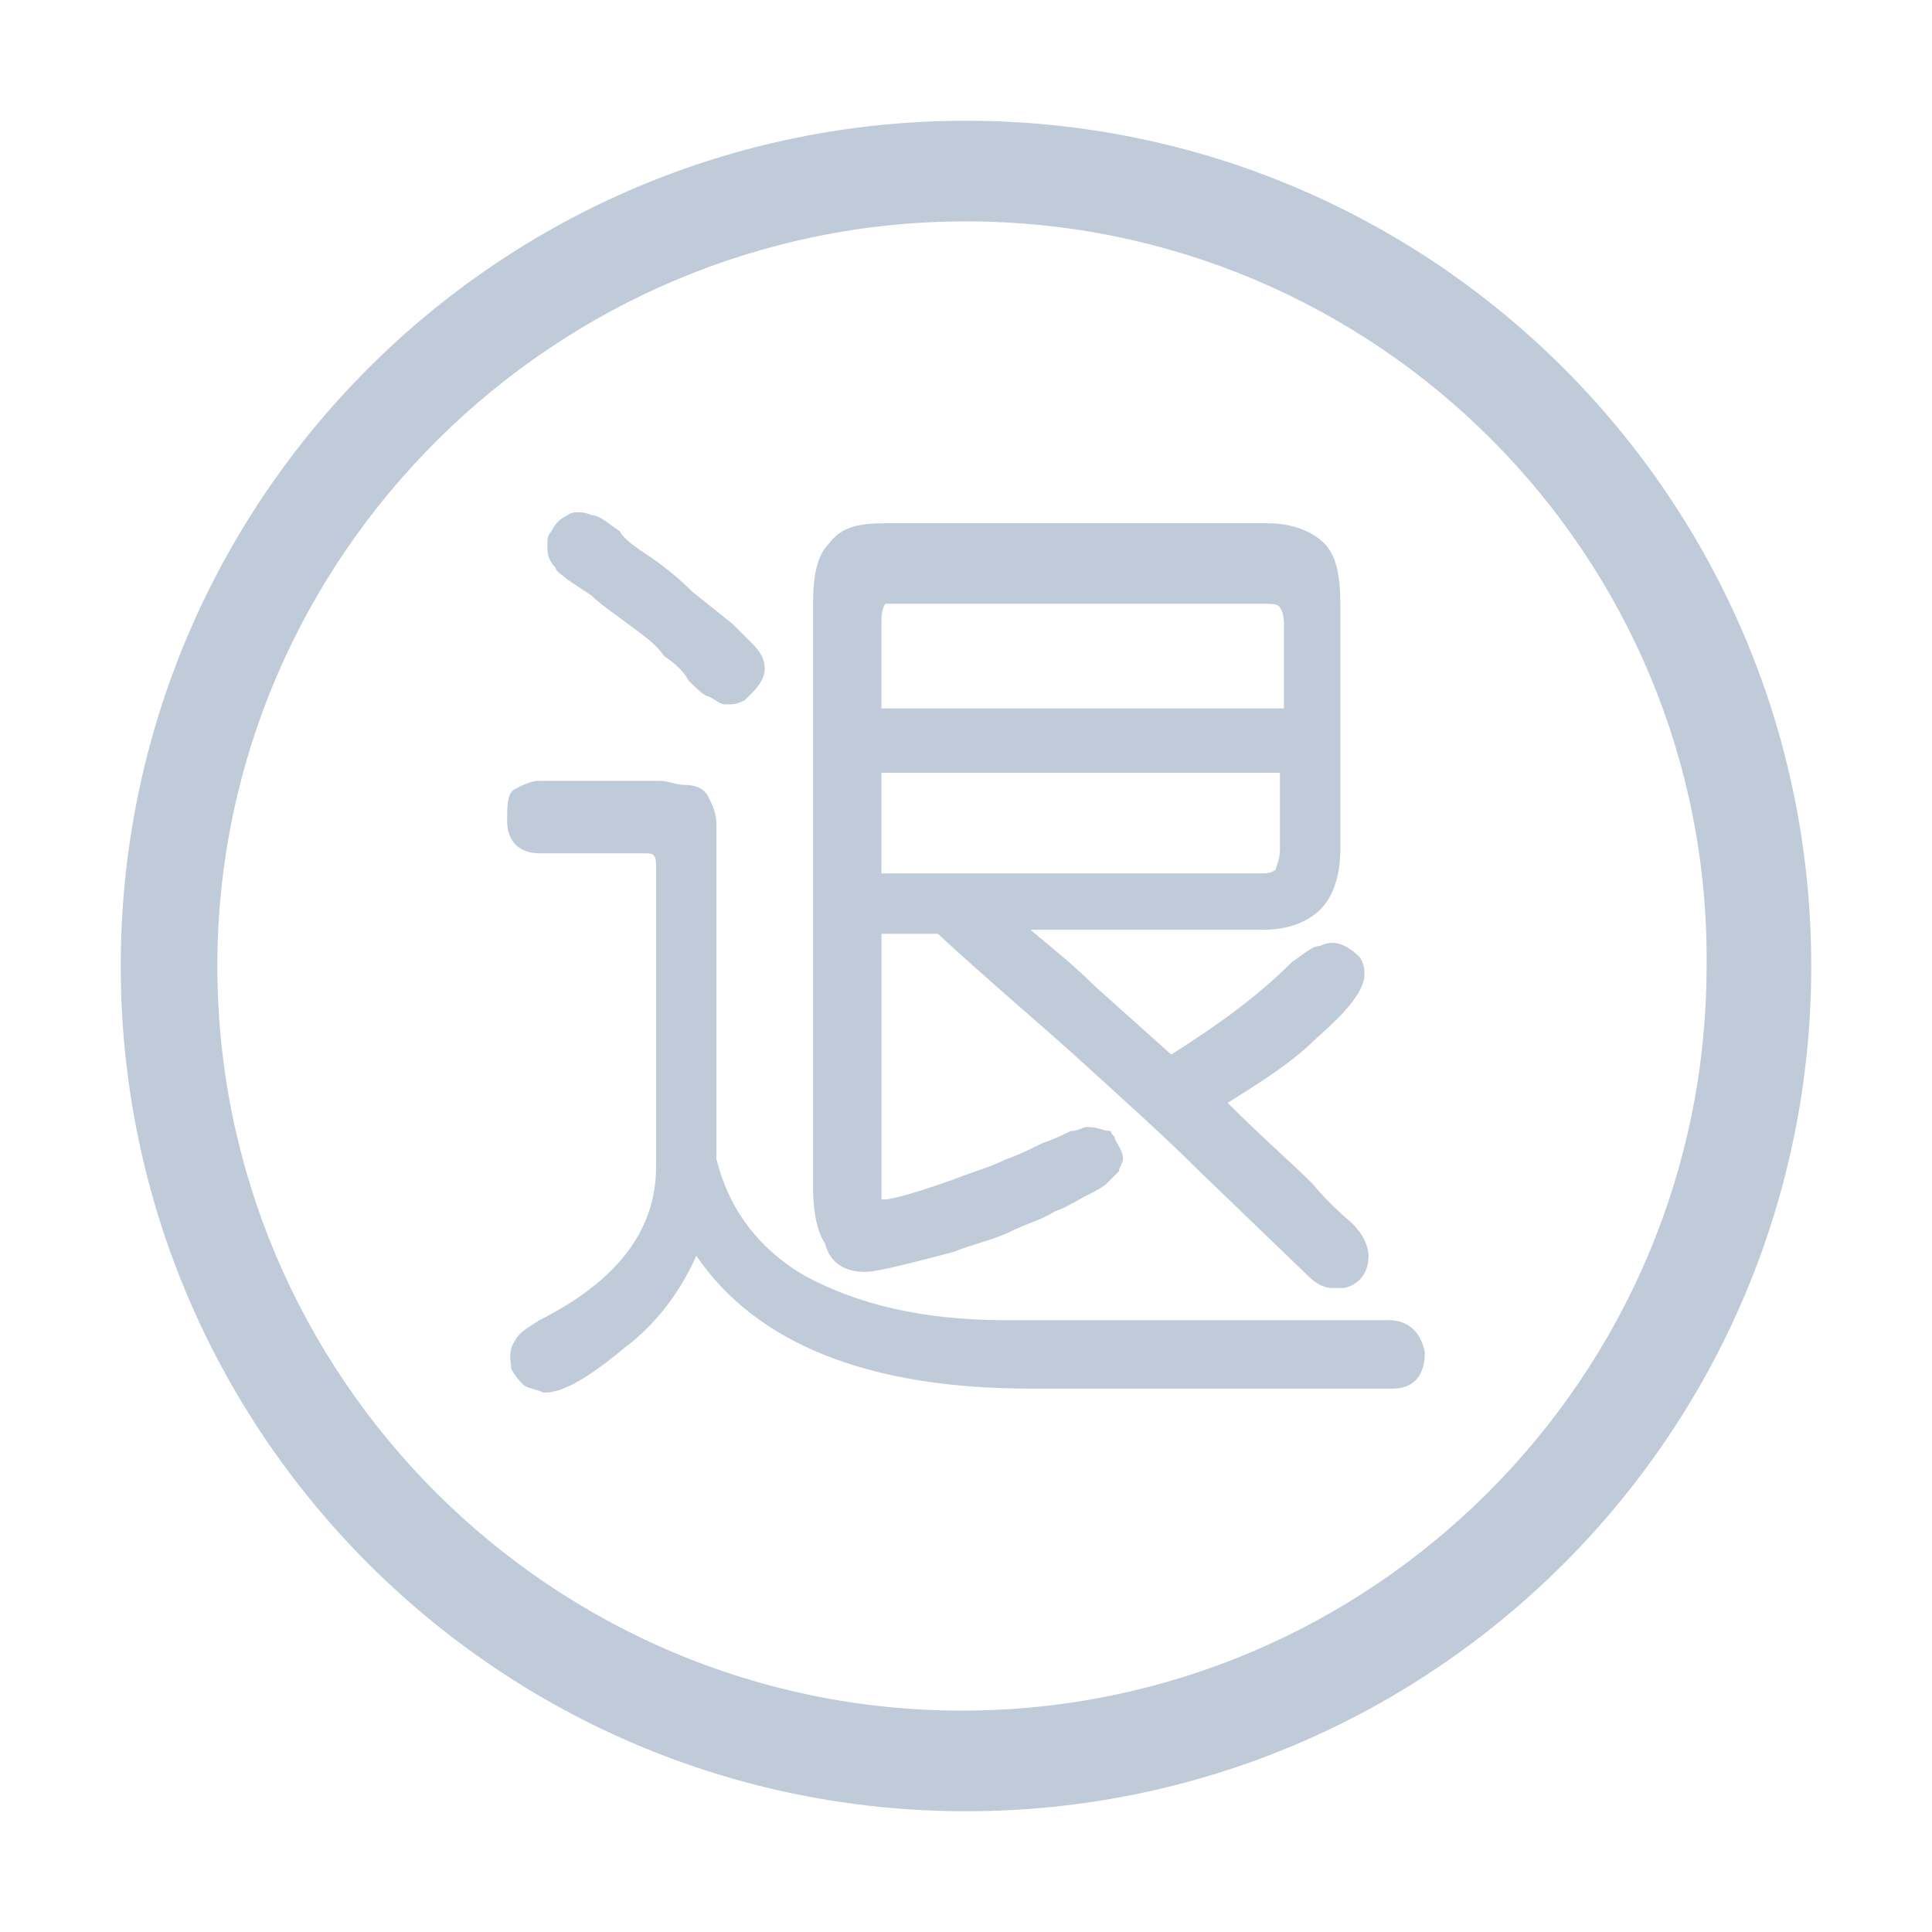
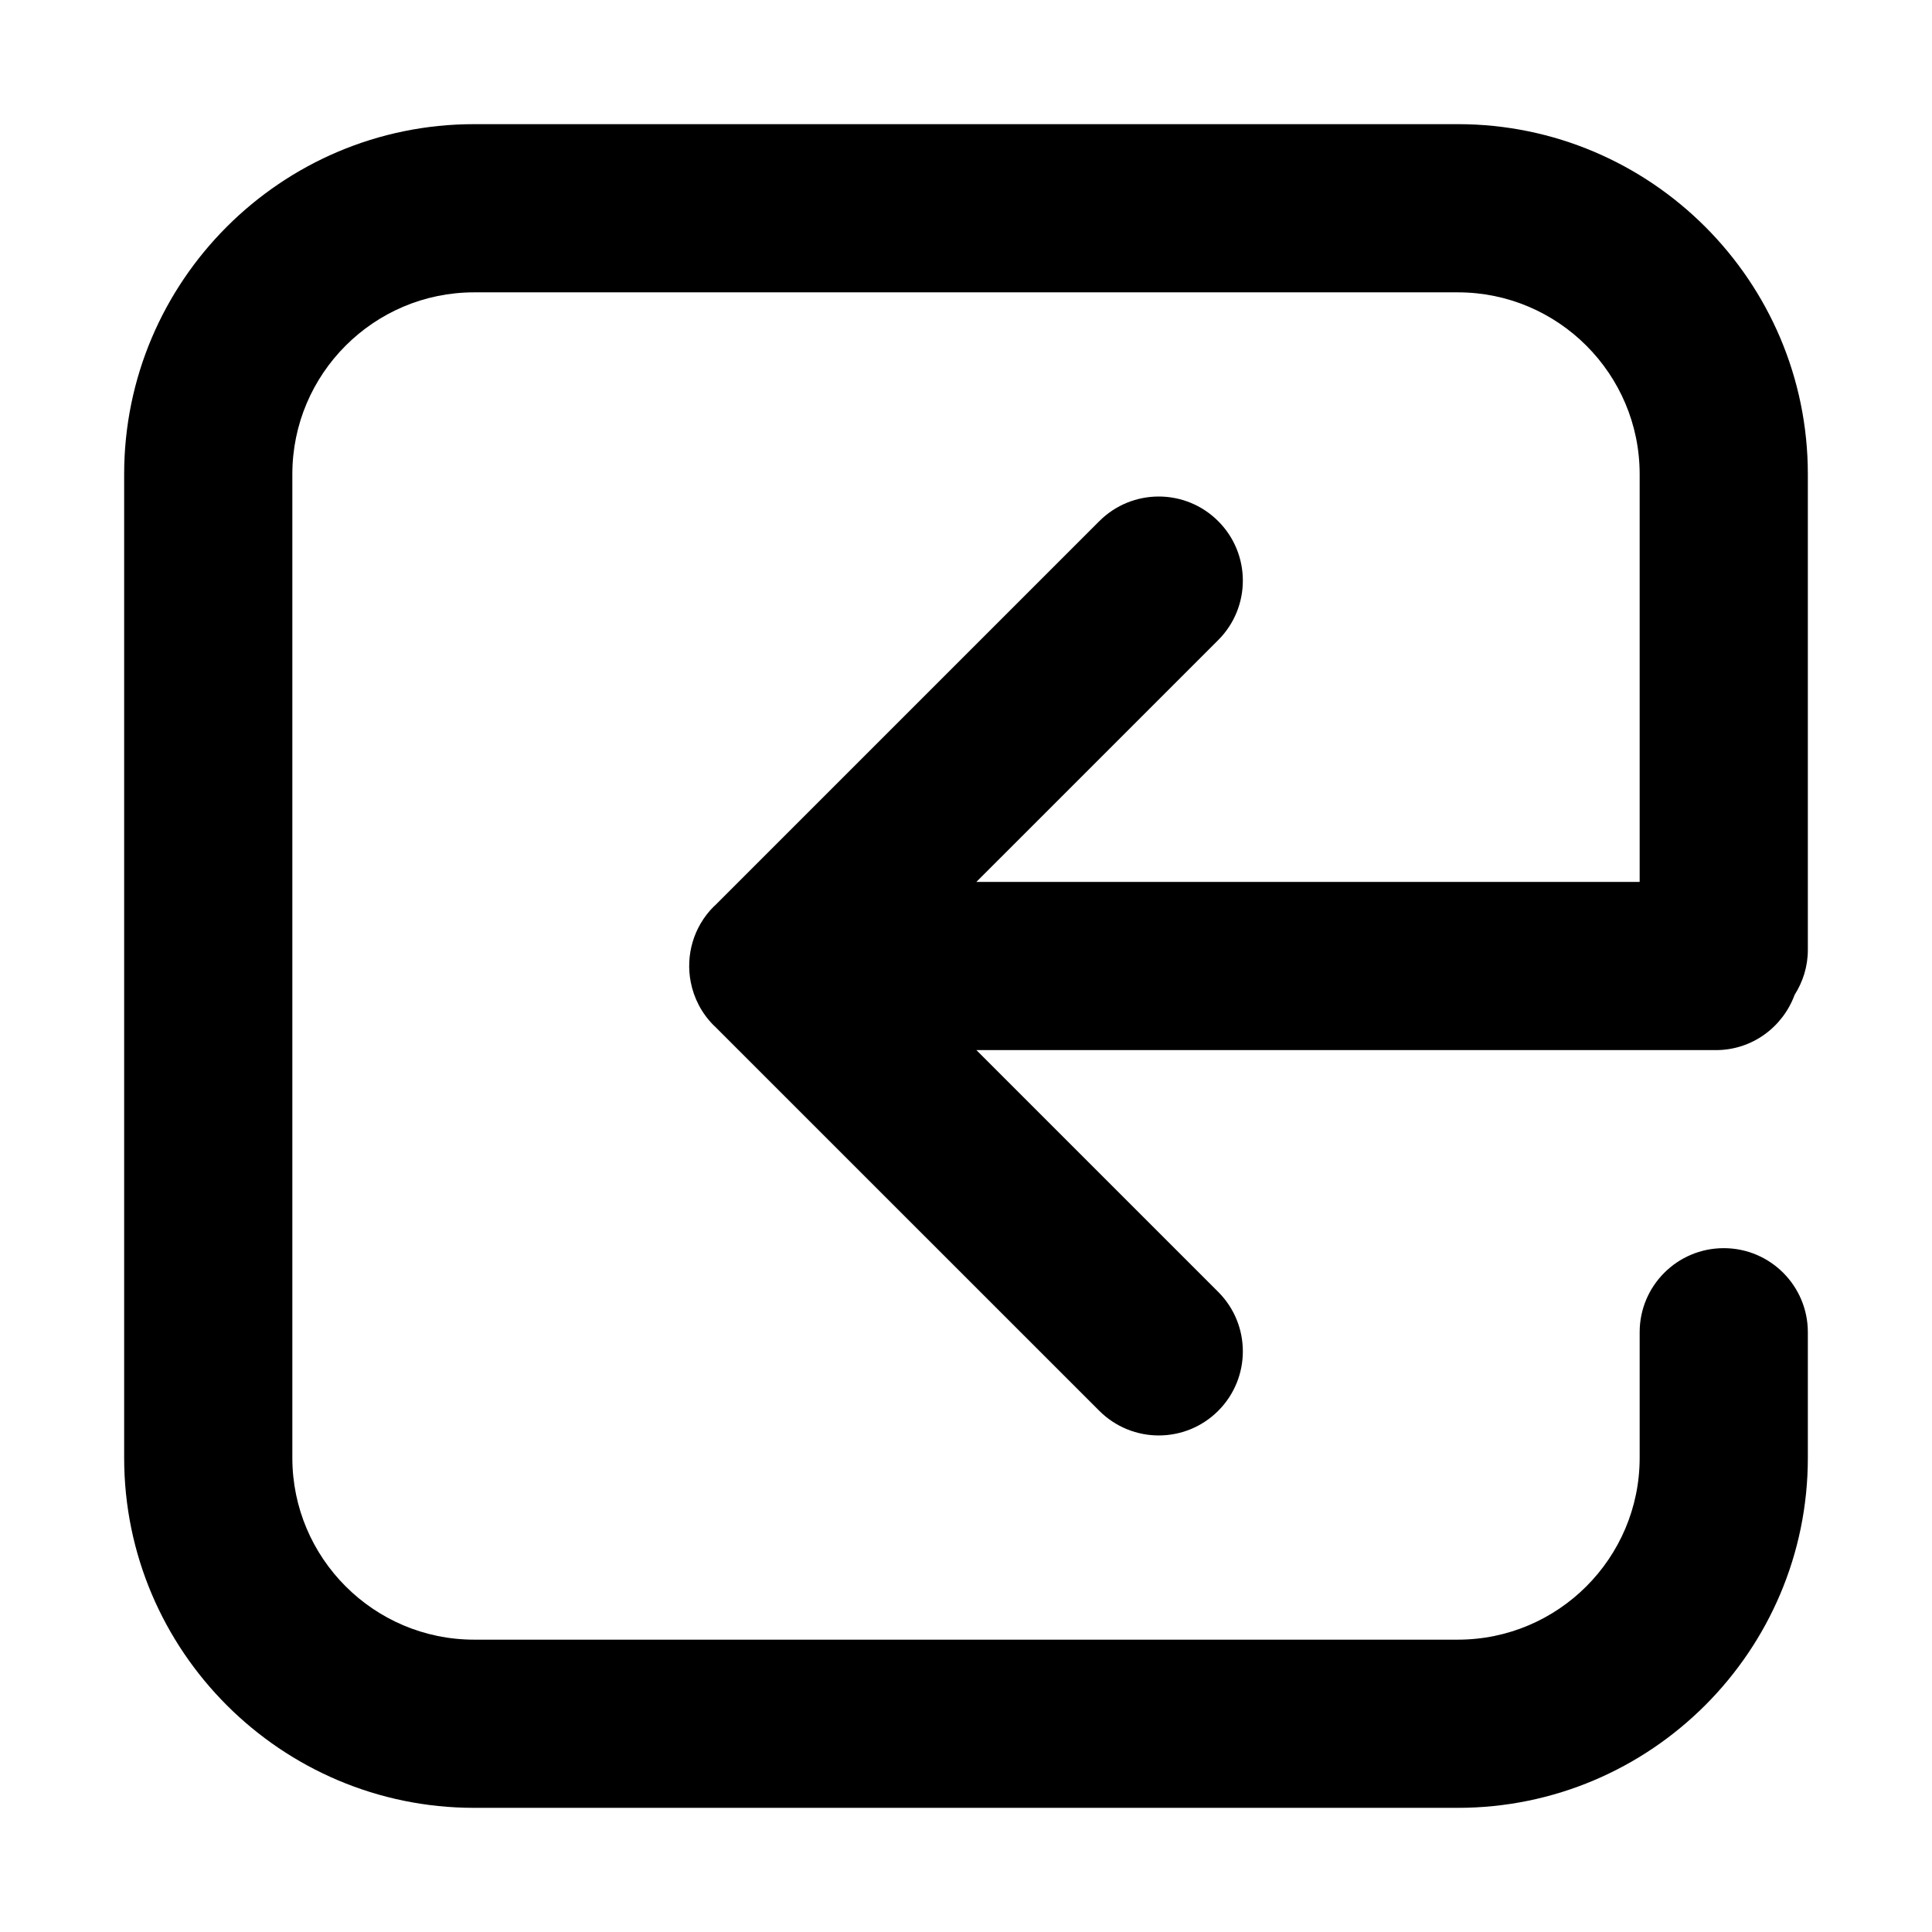
- <svg xmlns="http://www.w3.org/2000/svg" class="icon" width="200px" height="200.00px" viewBox="0 0 1024 1024" version="1.1">
-   <path fill="#BFCBD9" d="M512 960C264.533 960 64 759.467 64 512S264.533 64 512 64s448 200.533 448 448-200.533 448-448 448z m0-842.667C294.4 117.333 115.2 294.4 115.2 512s177.067 394.667 394.667 394.667S904.533 729.6 904.533 512C906.667 294.4 729.6 117.333 512 117.333z" />
-   <path fill="#BFCBD9" d="M300.8 307.2l12.8 8.533c4.267 4.267 10.667 8.533 19.2 14.933 8.533 6.4 14.933 10.667 19.2 17.067 6.4 4.267 10.667 8.533 12.8 12.8 4.267 4.267 8.533 8.533 10.667 8.533 4.267 2.133 6.4 4.267 8.533 4.267h2.133c2.133 0 4.267 0 8.533-2.133l4.267-4.267c4.267-4.267 6.4-8.533 6.4-12.8 0-4.267-2.133-8.533-6.4-12.8l-10.667-10.667-21.333-17.067c-8.533-8.533-17.067-14.933-23.467-19.2-6.4-4.267-12.8-8.533-14.933-12.8-6.4-4.267-10.667-8.533-14.933-8.533-4.267-2.133-10.667-2.133-12.8 0-4.267 2.133-6.4 4.267-8.533 8.533-2.133 2.133-2.133 4.267-2.133 6.4v2.133c0 2.133 0 6.4 4.267 10.667 0 2.133 4.267 4.267 6.4 6.4zM736 699.733H533.333c-44.8 0-78.933-8.533-106.667-23.467-25.6-14.933-40.533-36.267-46.933-61.867v-160-17.067c0-6.4-2.133-10.667-4.267-14.933-2.133-4.267-6.4-6.4-12.8-6.4-4.267 0-8.533-2.133-12.8-2.133h-64c-4.267 0-8.533 2.133-12.8 4.267-4.267 2.133-4.267 8.533-4.267 17.067 0 10.667 6.4 17.067 17.067 17.067H341.333c4.267 0 6.4 0 6.4 6.4V618.667c0 32-19.2 59.733-61.867 81.067-6.4 4.267-10.667 6.4-12.8 10.667-4.267 6.4-2.133 10.667-2.133 14.933 2.133 4.267 4.267 6.4 6.4 8.533 2.133 2.133 6.4 2.133 10.667 4.267 6.4 0 17.067-2.133 42.667-23.467 17.067-12.8 29.867-29.867 38.4-49.067 32 46.933 91.733 70.4 177.067 70.4h192c10.667 0 17.067-6.4 17.067-19.2-2.133-10.667-8.533-17.067-19.2-17.067z" />
-   <path fill="#BFCBD9" d="M458.667 674.133c4.267 0 14.933-2.133 46.933-10.667 10.667-4.267 21.333-6.4 29.867-10.667 8.533-4.267 17.067-6.4 23.467-10.667 6.4-2.133 12.8-6.4 17.067-8.533 4.267-2.133 8.533-4.267 10.667-6.4l6.4-6.4c0-2.133 2.133-4.267 2.133-6.4 0-4.267-2.133-6.4-4.267-10.667 0-2.133-2.133-2.133-2.133-4.267-4.267 0-6.4-2.133-12.8-2.133-2.133 0-4.267 2.133-8.533 2.133-4.267 2.133-8.533 4.267-14.933 6.4-4.267 2.133-12.8 6.4-19.2 8.533-8.533 4.267-17.067 6.4-27.733 10.667-29.867 10.667-36.267 10.667-36.267 10.667h-2.133V494.933h29.867c27.733 25.6 53.333 46.933 76.8 68.267s44.8 40.533 61.867 57.6l57.6 55.467c4.267 4.267 8.533 6.4 12.8 6.4h6.4c8.533-2.133 12.8-8.533 12.8-17.067 0-4.267-2.133-10.667-8.533-17.067-2.133-2.133-10.667-8.533-21.333-21.333-10.667-10.667-25.6-23.467-44.8-42.667 17.067-10.667 34.133-21.333 46.933-34.133 17.067-14.933 25.6-25.6 25.6-34.133 0-2.133 0-4.267-2.133-8.533-2.133-2.133-4.267-4.267-8.533-6.4-4.267-2.133-8.533-2.133-12.8 0-4.267 0-8.533 4.267-14.933 8.533-19.2 19.2-40.533 34.133-64 49.067l-40.533-36.267c-10.667-10.667-21.333-19.2-34.133-29.867h123.733c12.8 0 23.467-4.267 29.867-10.667 6.4-6.4 10.667-17.067 10.667-32V320c0-14.933-2.133-25.6-8.533-32-6.4-6.4-17.067-10.667-29.867-10.667H469.333c-14.933 0-23.467 2.133-29.867 10.667-6.4 6.4-8.533 17.067-8.533 32v309.333c0 12.8 2.133 23.467 6.4 29.867 2.133 8.533 8.533 14.933 21.333 14.933z m8.533-300.8v-44.8c0-6.4 2.133-8.533 2.133-8.533h202.667c6.4 0 6.4 2.133 6.4 2.133s2.133 2.133 2.133 8.533v44.8h-213.333z m211.2 34.133v42.667c0 6.4-2.133 8.533-2.133 10.667 0 0-2.133 2.133-6.4 2.133h-202.667v-53.333h211.2z" />
+ <svg xmlns="http://www.w3.org/2000/svg" t="1517802191940" class="icon" style="" viewBox="0 0 1024 1024" version="1.1" p-id="20058" width="200" height="200">
+   <defs>
+     <style type="text/css" />
+   </defs>
+   <path d="M951.181 527.295c4.386-6.901 7.014-15.036 7.014-23.819L958.194 251.299c0-102.279-83.208-185.495-185.495-185.495L251.299 65.805c-102.287 0-185.495 83.215-185.495 185.495l0 521.401c0 102.287 83.208 185.495 185.495 185.495l521.401 0c102.287 0 185.495-83.208 185.495-185.495l0-66.58c0-24.622-19.949-44.571-44.571-44.571s-44.571 19.949-44.571 44.571l0 66.58c0 53.131-43.221 96.352-96.352 96.352L251.299 869.053c-53.131 0-96.352-43.221-96.352-96.352L154.947 251.299c0-53.131 43.221-96.352 96.352-96.352l521.401 0c53.131 0 96.352 43.221 96.352 96.352l0 216.136-351.549-0.012 128.172-128.172c17.411-17.403 17.411-45.623 0-63.026-17.411-17.411-45.616-17.411-63.026 0L378.856 480.02c-0.163 0.159-0.356 0.262-0.518 0.424-10.891 10.886-14.967 26.004-12.232 40.062 1.627 8.443 5.707 16.506 12.246 23.044 0.099 0.099 0.218 0.162 0.317 0.259l203.981 203.951c8.705 8.705 20.109 13.057 31.513 13.057 11.404 0 22.822-4.352 31.513-13.057 17.411-17.411 17.411-45.63 0-63.026L517.497 556.565l391.976 0.012C928.687 556.578 944.92 544.346 951.181 527.295z" p-id="20059" />
</svg>
